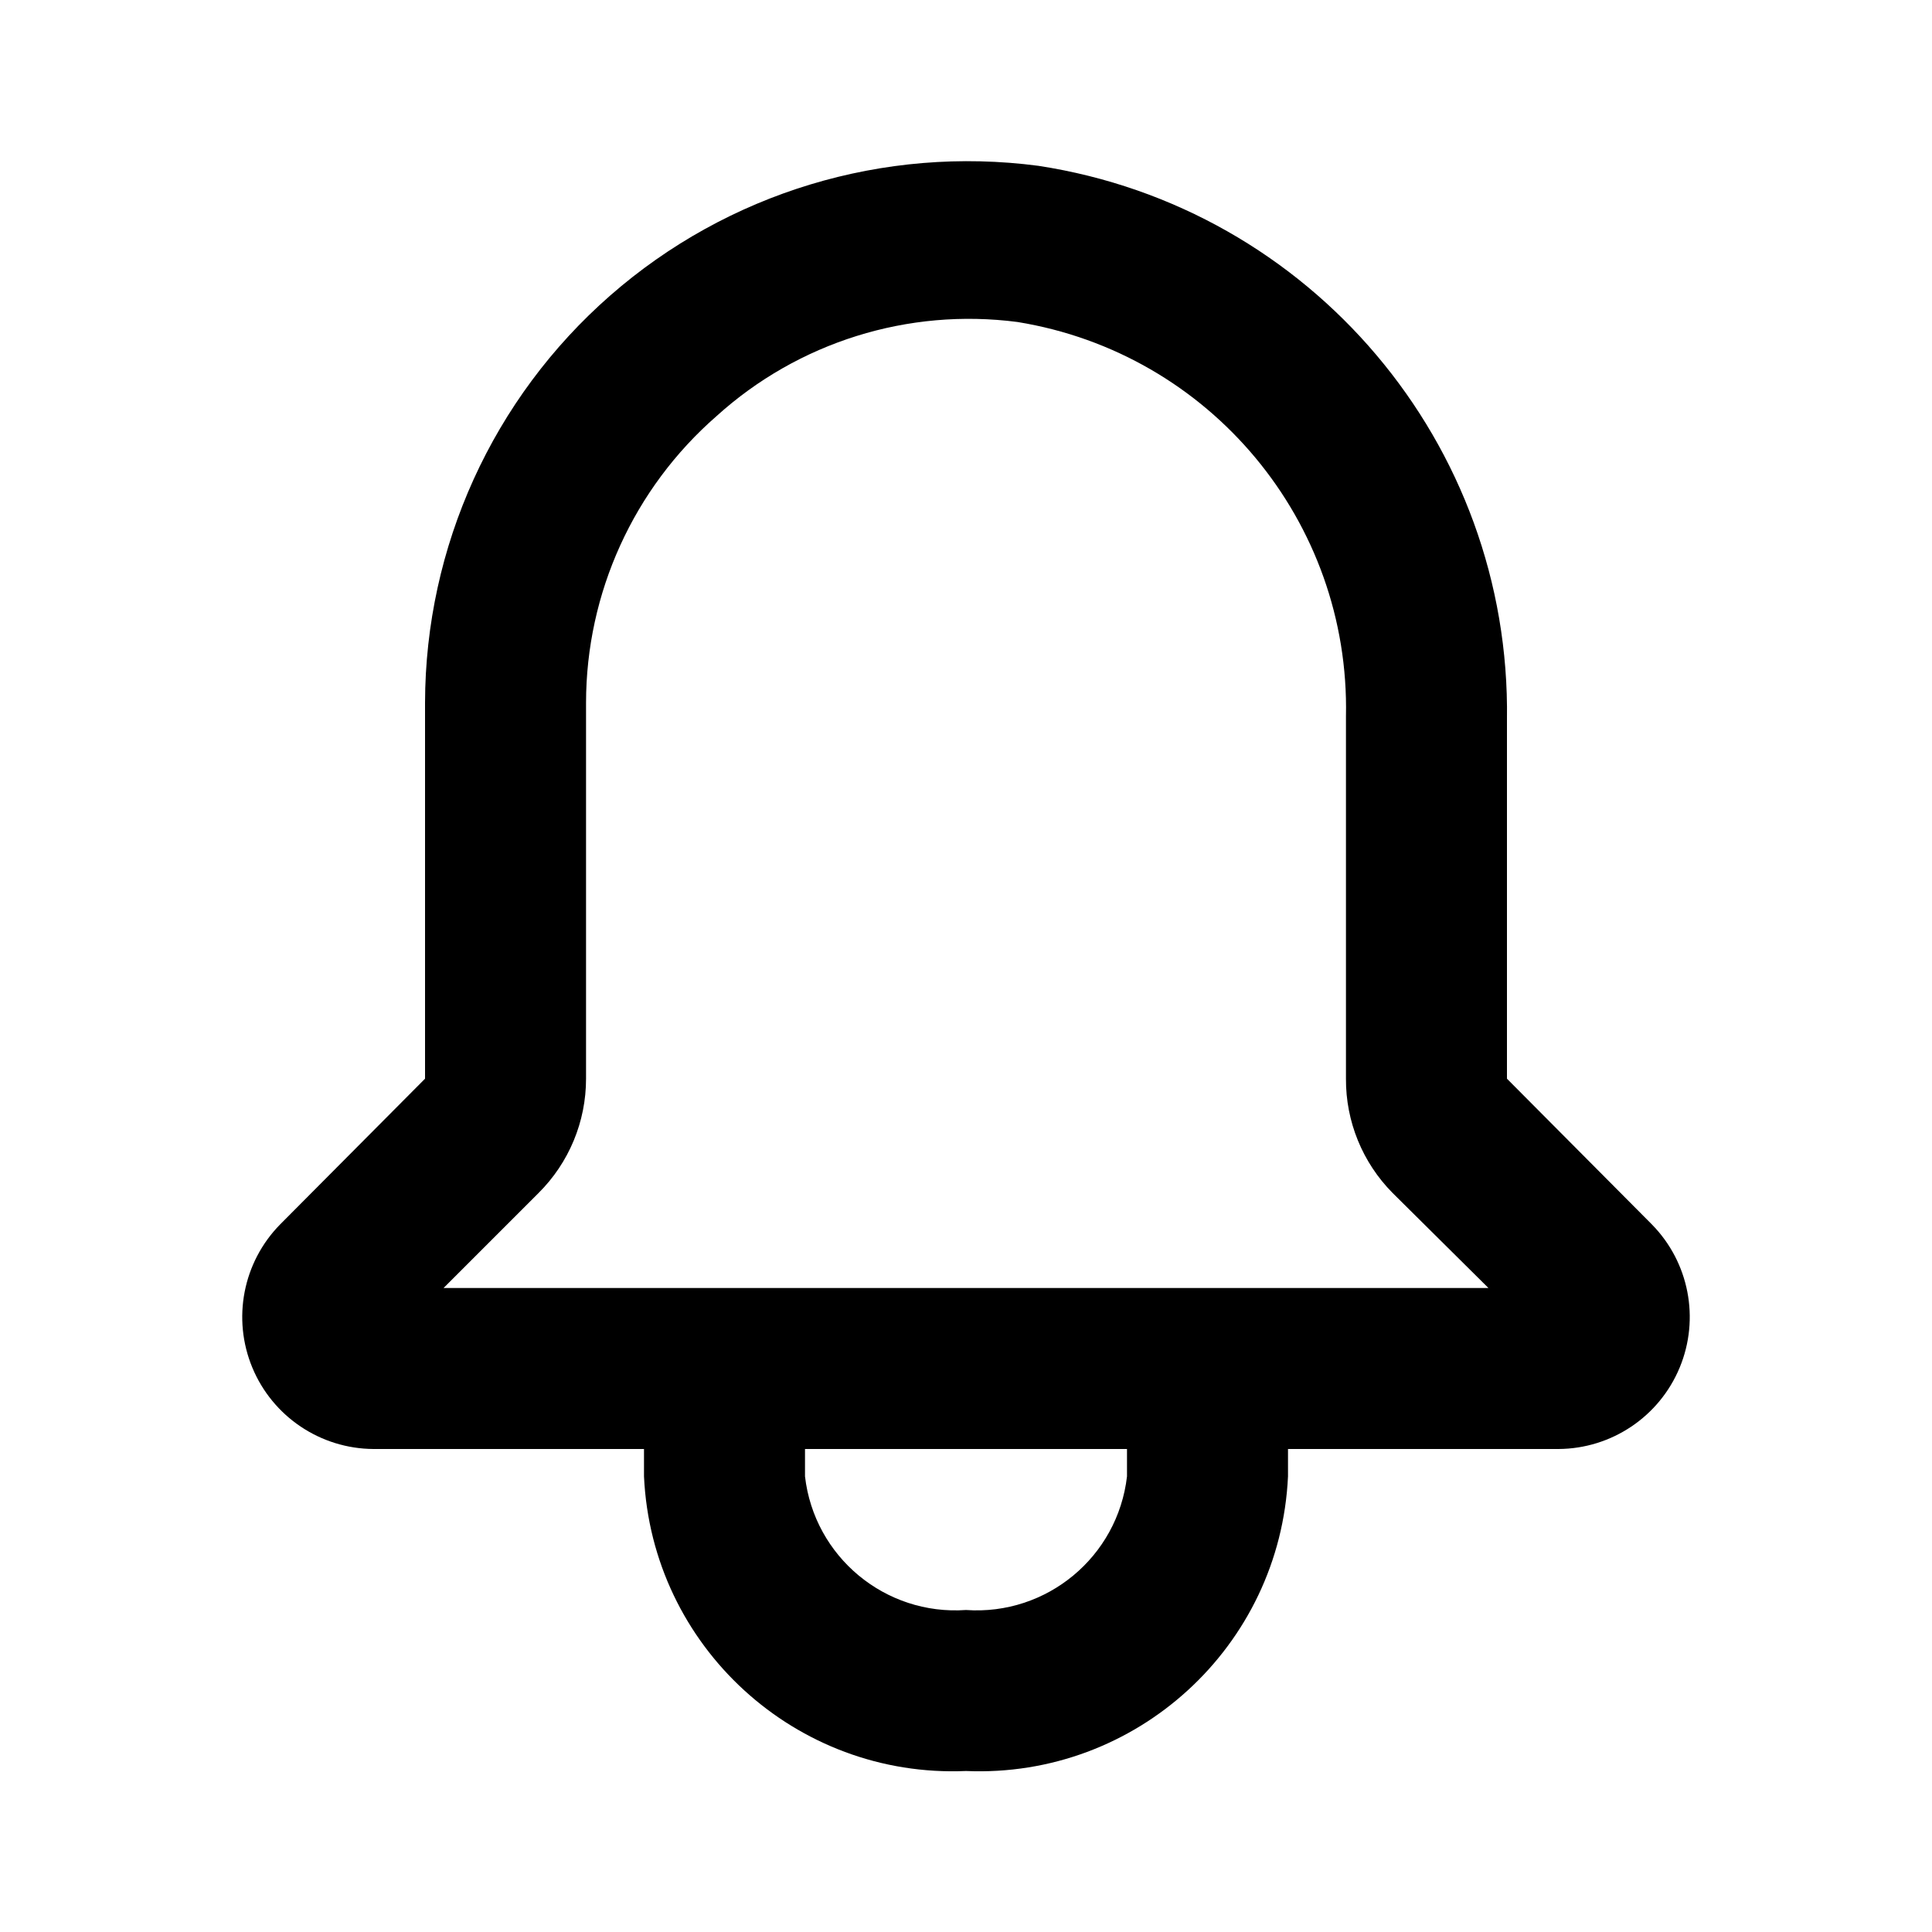
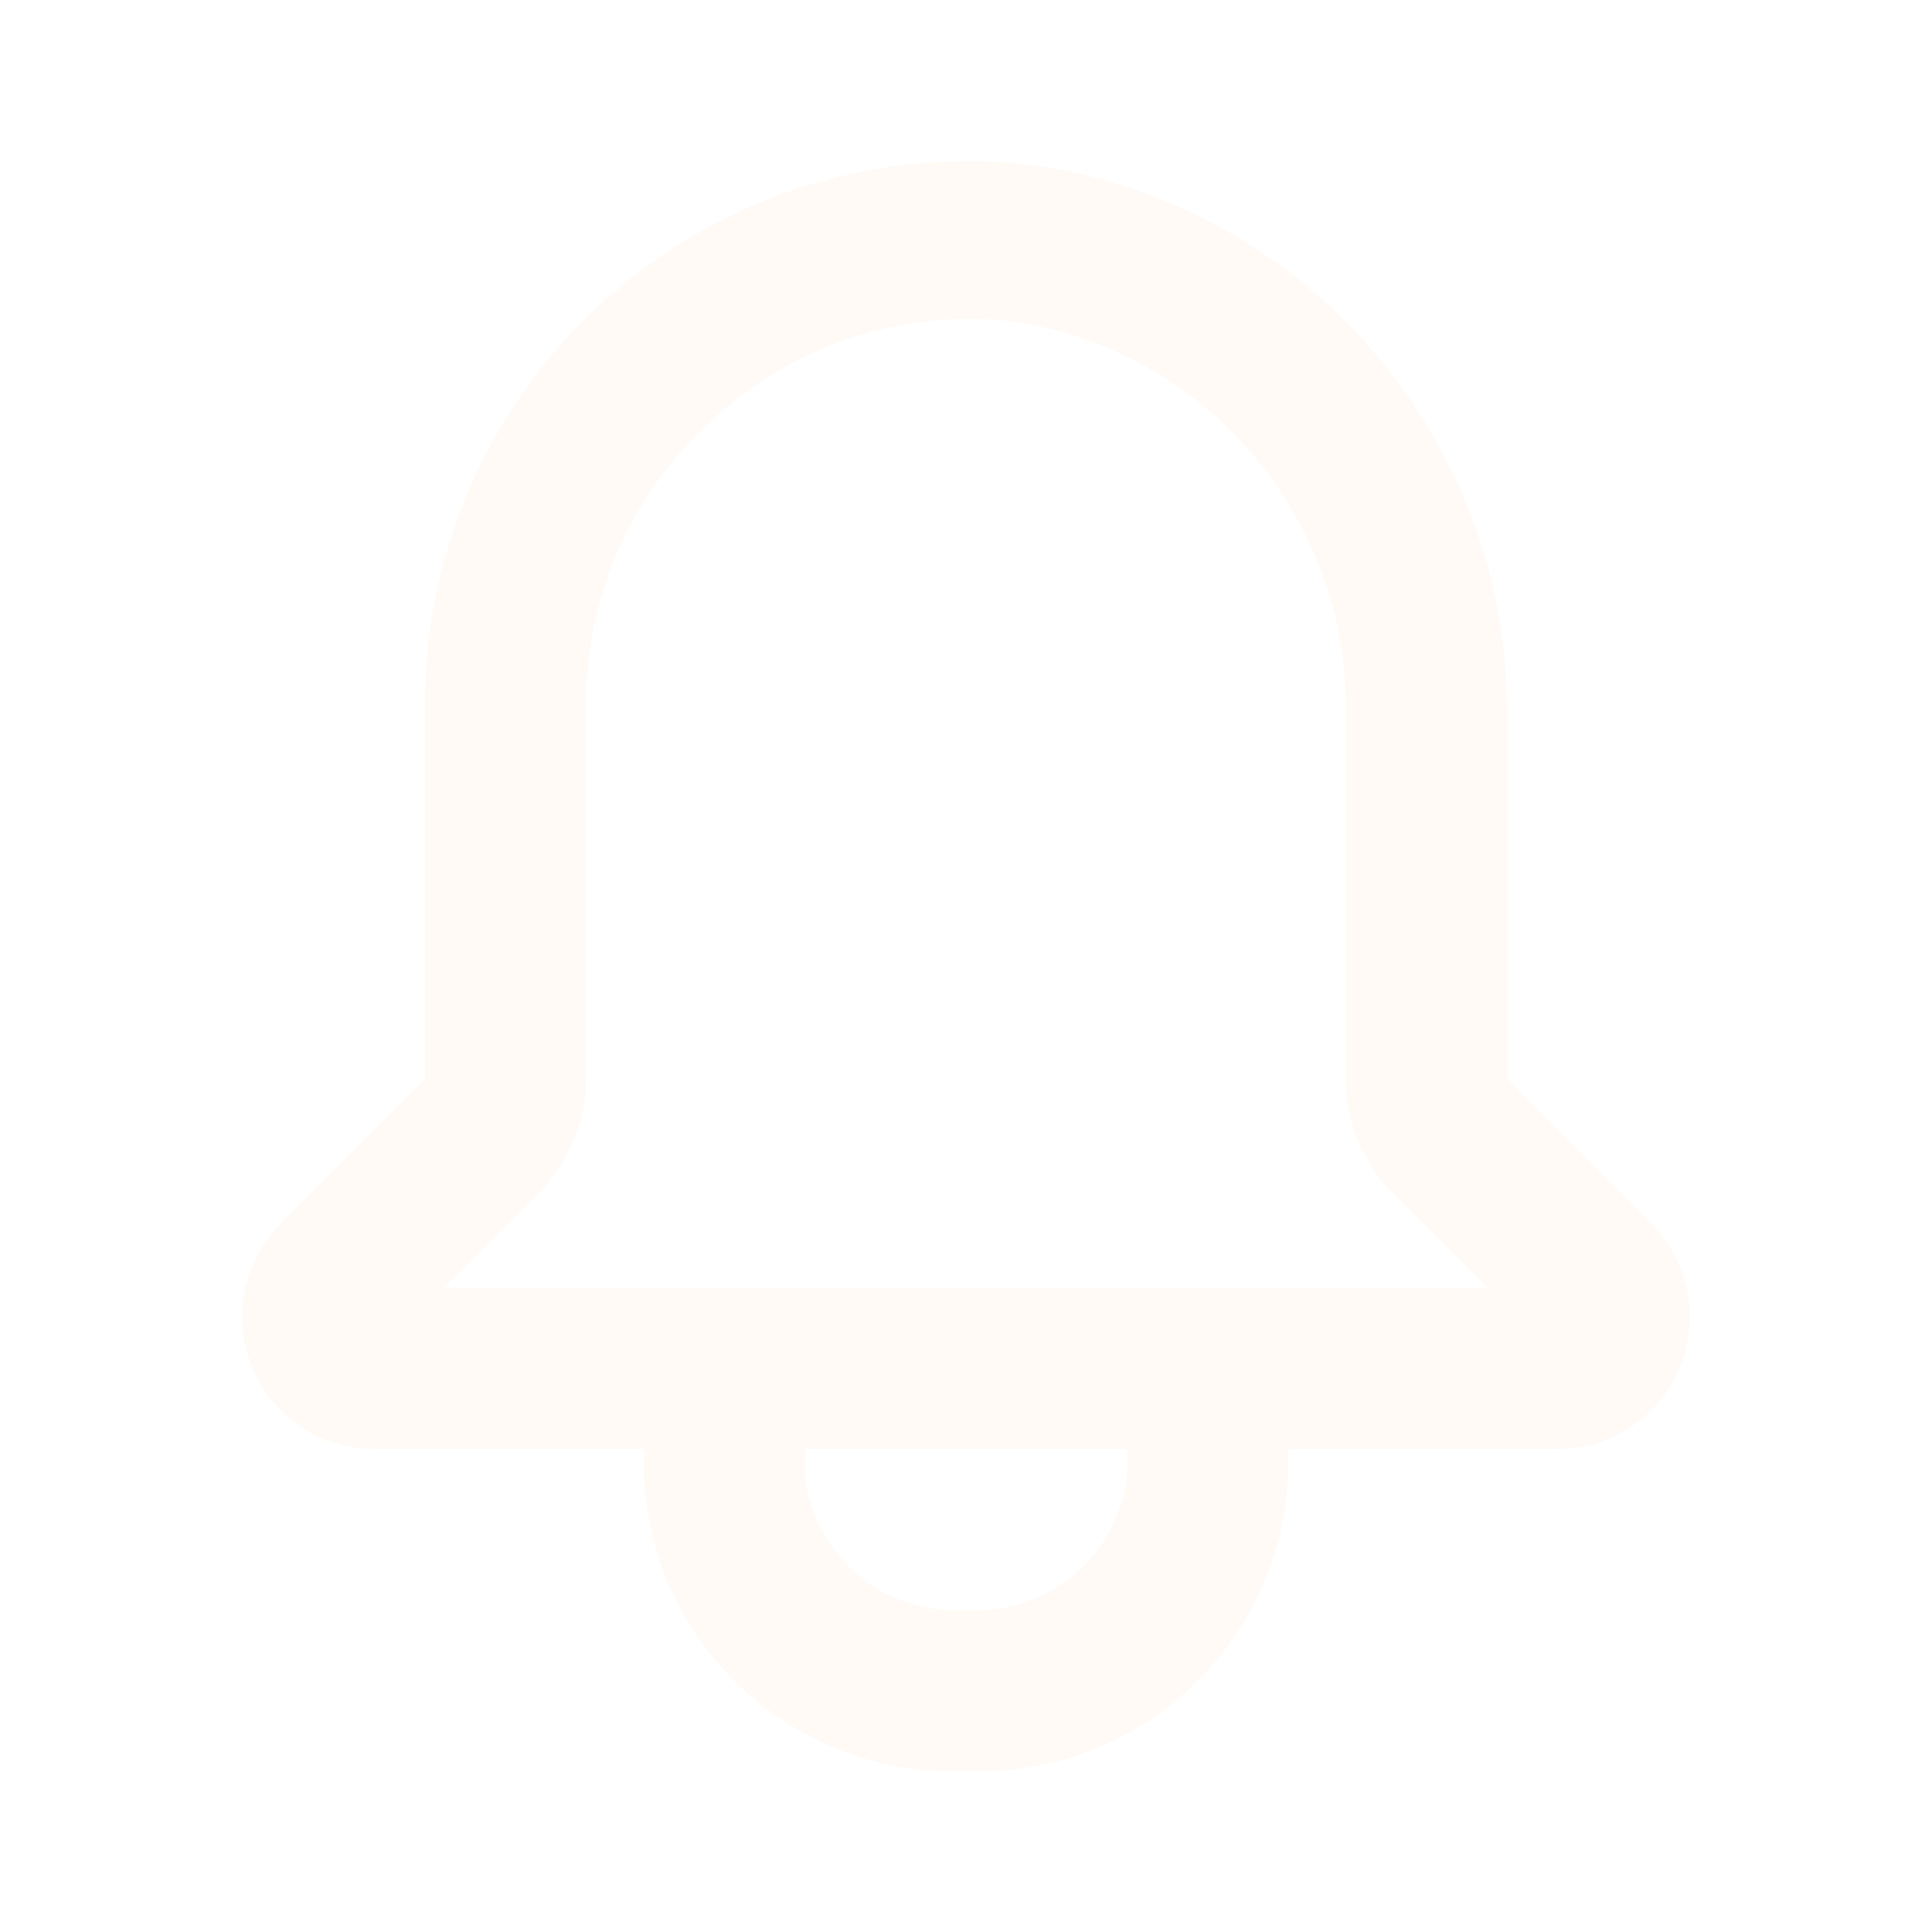
- <svg xmlns="http://www.w3.org/2000/svg" viewBox="0 0 24 24">
+ <svg xmlns="http://www.w3.org/2000/svg" viewBox="0 0 24 24" fill="#fff8f1b3">
  <g data-name="Layer 2">
    <g data-name="bell">
      <rect width="24" height="24" opacity="0" />
      <path d="M20.52 15.21l-1.8-1.81V8.94a6.86 6.86 0 0 0-5.82-6.88 6.74 6.74 0 0 0-7.62 6.67v4.67l-1.8 1.81A1.64 1.64 0 0 0 4.64 18H8v.34A3.84 3.84 0 0 0 12 22a3.84 3.84 0 0 0 4-3.66V18h3.36a1.64 1.64 0 0 0 1.16-2.79zM14 18.34A1.88 1.88 0 0 1 12 20a1.88 1.88 0 0 1-2-1.66V18h4zM5.51 16l1.18-1.18a2 2 0 0 0 .59-1.42V8.73A4.73 4.73 0 0 1 8.9 5.17 4.67 4.67 0 0 1 12.64 4a4.86 4.86 0 0 1 4.08 4.9v4.5a2 2 0 0 0 .58 1.42L18.49 16z" />
    </g>
  </g>
</svg>
